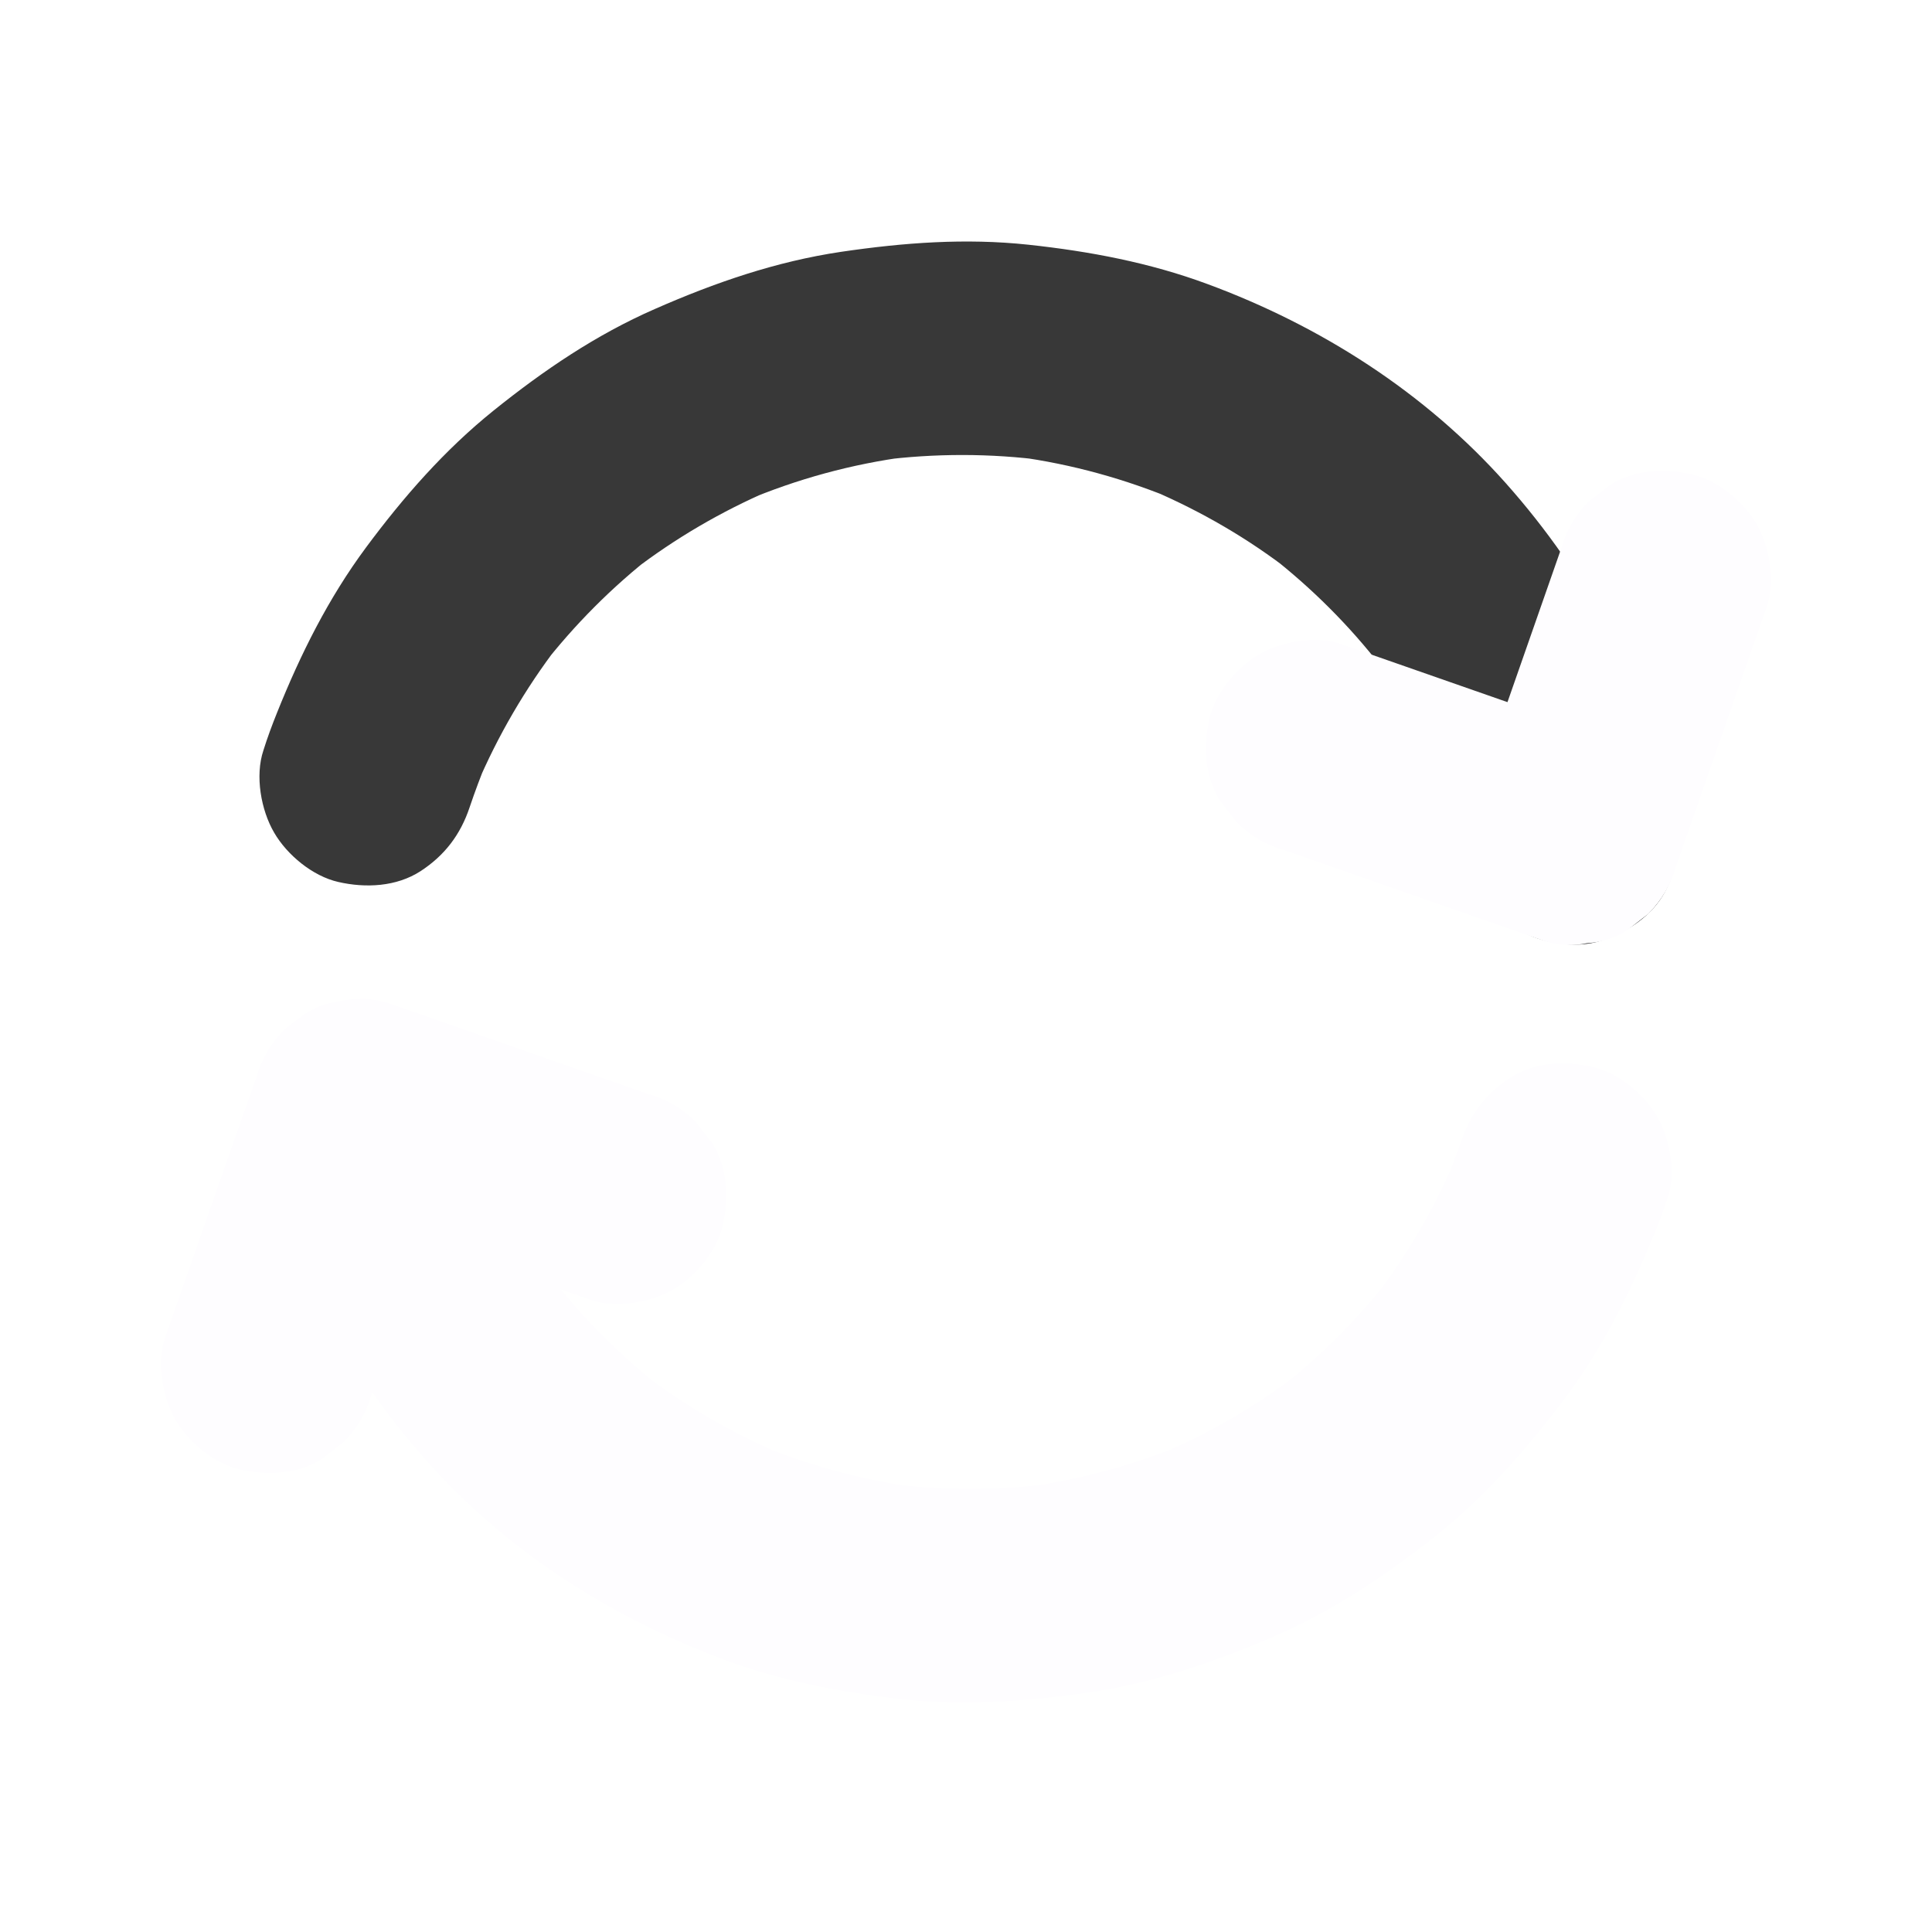
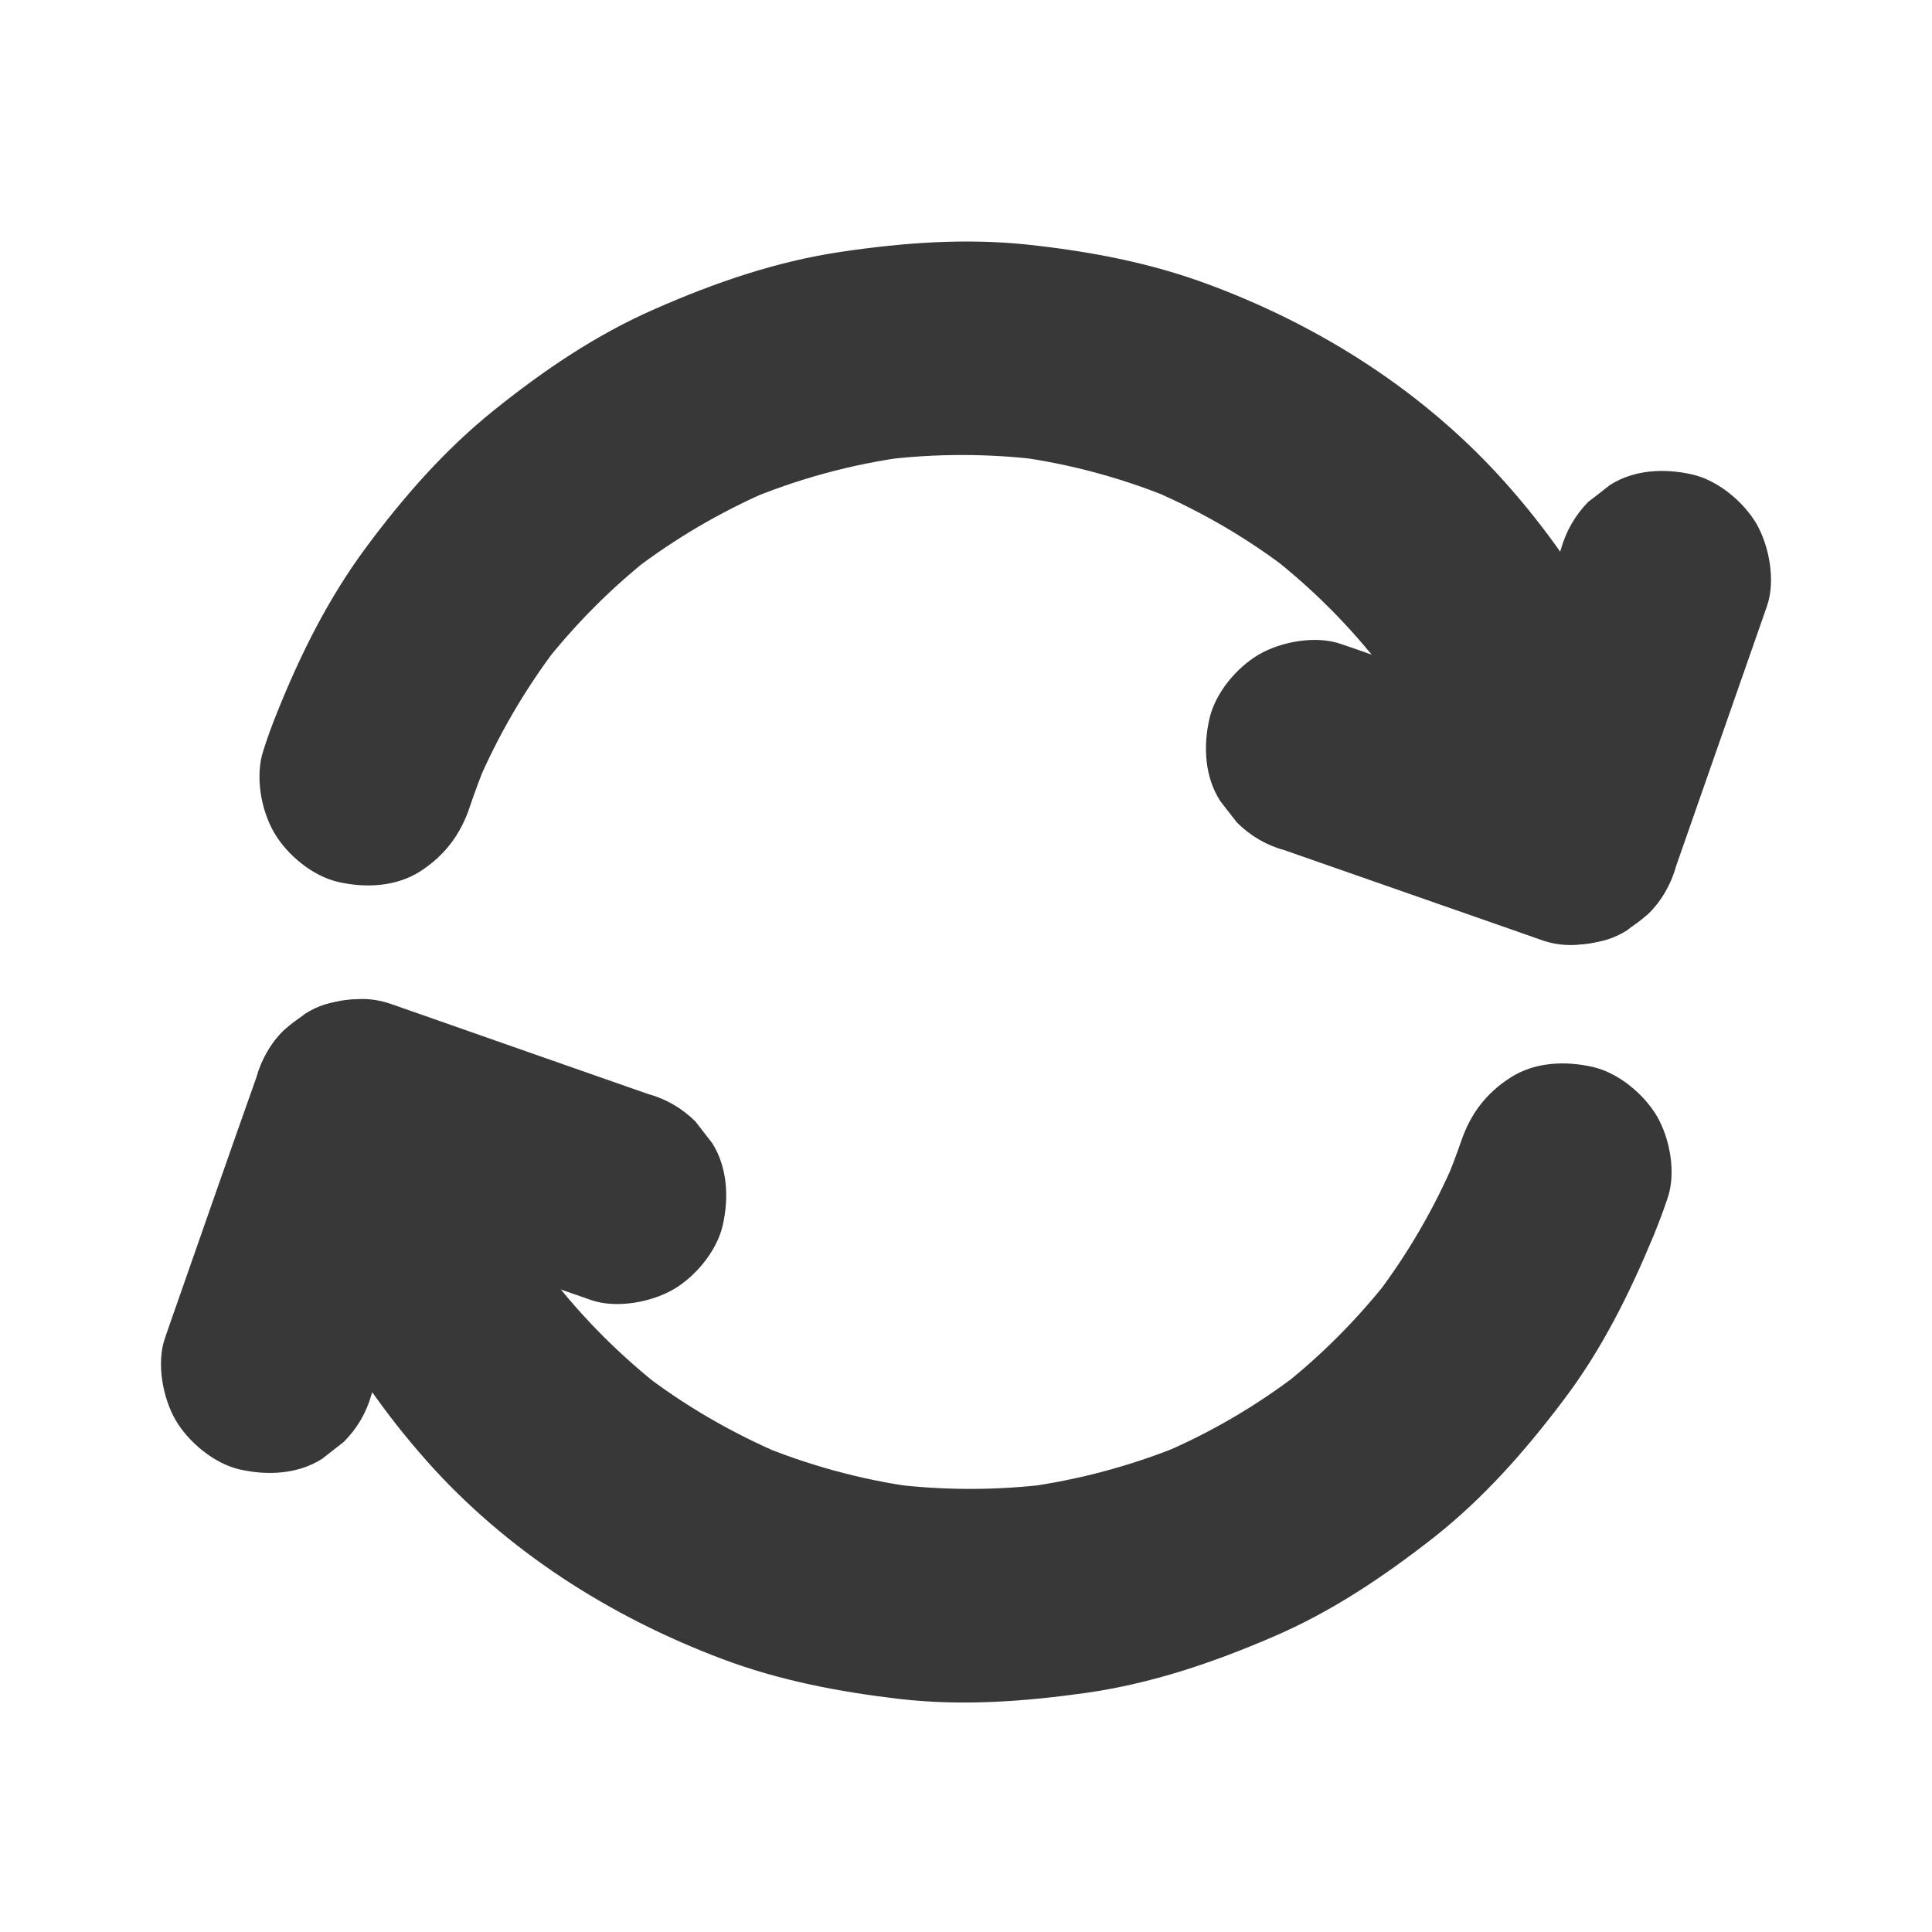
<svg xmlns="http://www.w3.org/2000/svg" width="12" height="12" viewBox="0 0 12 12" fill="none">
  <path d="M2.917 5.014C2.95 4.916 2.987 4.818 3.026 4.722C3.004 4.775 2.982 4.828 2.96 4.88C3.092 4.57 3.262 4.278 3.467 4.01C3.433 4.054 3.397 4.099 3.363 4.144C3.568 3.88 3.804 3.643 4.067 3.439C4.023 3.474 3.978 3.509 3.934 3.543C4.195 3.343 4.481 3.176 4.783 3.046C4.73 3.068 4.677 3.091 4.625 3.113C4.949 2.975 5.292 2.882 5.641 2.836C5.583 2.844 5.524 2.851 5.464 2.859C5.806 2.815 6.152 2.815 6.493 2.86C6.434 2.852 6.376 2.844 6.316 2.837C6.658 2.883 6.993 2.976 7.312 3.11C7.258 3.088 7.205 3.066 7.153 3.044C7.463 3.177 7.756 3.347 8.022 3.554C7.978 3.52 7.933 3.484 7.888 3.45C8.148 3.653 8.381 3.885 8.583 4.146C8.549 4.101 8.513 4.056 8.479 4.012C8.684 4.278 8.853 4.569 8.984 4.878C8.962 4.825 8.94 4.772 8.918 4.719C9.006 4.933 9.077 5.154 9.128 5.379C9.163 5.537 9.295 5.695 9.434 5.776C9.576 5.86 9.786 5.895 9.945 5.843C10.106 5.791 10.261 5.691 10.343 5.537C10.428 5.374 10.45 5.206 10.41 5.026C10.239 4.272 9.864 3.575 9.351 2.999C8.849 2.436 8.203 2.024 7.499 1.764C7.14 1.631 6.768 1.561 6.388 1.52C5.997 1.478 5.613 1.507 5.225 1.564C4.821 1.624 4.441 1.755 4.068 1.919C3.702 2.079 3.377 2.3 3.067 2.549C2.761 2.795 2.506 3.087 2.273 3.401C2.039 3.717 1.867 4.062 1.721 4.426C1.69 4.503 1.661 4.581 1.636 4.661C1.583 4.819 1.621 5.032 1.703 5.172C1.783 5.31 1.942 5.442 2.101 5.478C2.271 5.517 2.462 5.508 2.612 5.411C2.761 5.314 2.86 5.185 2.917 5.014L2.917 5.014Z" fill="#383838" />
-   <path d="M9.695 3.412C9.53 3.883 9.365 4.356 9.2 4.828C9.176 4.895 9.153 4.961 9.13 5.029C9.402 4.874 9.674 4.72 9.947 4.565C9.475 4.4 9.002 4.235 8.53 4.07C8.464 4.046 8.397 4.023 8.329 4C8.174 3.945 7.956 3.985 7.818 4.066C7.68 4.147 7.548 4.305 7.512 4.464C7.473 4.634 7.482 4.825 7.579 4.975C7.613 5.02 7.649 5.065 7.683 5.109C7.766 5.191 7.863 5.249 7.976 5.28C8.448 5.445 8.92 5.61 9.393 5.775C9.459 5.798 9.526 5.822 9.593 5.845C9.682 5.873 9.771 5.877 9.858 5.858C9.947 5.853 10.029 5.827 10.105 5.779C10.15 5.744 10.195 5.709 10.239 5.675C10.321 5.591 10.379 5.494 10.41 5.381C10.575 4.909 10.74 4.437 10.905 3.965C10.928 3.898 10.952 3.832 10.975 3.764C11.03 3.608 10.989 3.39 10.909 3.252C10.828 3.115 10.669 2.983 10.511 2.947C10.34 2.908 10.15 2.916 9.999 3.013C9.955 3.048 9.91 3.083 9.865 3.117C9.783 3.201 9.727 3.299 9.695 3.412L9.695 3.412Z" fill="#FEFDFF" />
-   <path d="M9.075 7.09C9.044 7.179 9.01 7.267 8.975 7.354C8.997 7.3 9.019 7.247 9.041 7.195C8.909 7.506 8.738 7.8 8.531 8.068C8.566 8.023 8.601 7.978 8.635 7.934C8.432 8.194 8.199 8.428 7.939 8.63C7.983 8.596 8.028 8.56 8.072 8.526C7.806 8.731 7.514 8.902 7.205 9.032C7.258 9.01 7.311 8.988 7.364 8.966C7.042 9.1 6.704 9.192 6.36 9.238C6.419 9.23 6.478 9.223 6.537 9.215C6.195 9.259 5.85 9.259 5.509 9.214C5.567 9.222 5.626 9.23 5.686 9.237C5.344 9.191 5.009 9.098 4.69 8.964C4.743 8.986 4.796 9.008 4.849 9.03C4.539 8.897 4.246 8.727 3.979 8.52C4.024 8.554 4.069 8.59 4.113 8.624C3.854 8.421 3.621 8.189 3.419 7.928C3.453 7.973 3.489 8.018 3.523 8.062C3.318 7.796 3.148 7.505 3.018 7.196C3.04 7.249 3.062 7.302 3.084 7.355C2.996 7.141 2.925 6.92 2.874 6.695C2.838 6.537 2.706 6.379 2.568 6.298C2.425 6.214 2.216 6.179 2.056 6.231C1.896 6.283 1.741 6.383 1.659 6.537C1.573 6.7 1.551 6.868 1.592 7.048C1.763 7.801 2.136 8.493 2.646 9.069C3.144 9.632 3.789 10.042 4.488 10.305C4.845 10.439 5.214 10.509 5.591 10.553C5.978 10.597 6.359 10.569 6.745 10.515C7.151 10.457 7.53 10.329 7.906 10.167C8.273 10.01 8.597 9.791 8.91 9.546C9.218 9.302 9.471 9.014 9.707 8.702C9.946 8.388 10.118 8.042 10.269 7.679C10.301 7.601 10.33 7.524 10.357 7.444C10.412 7.287 10.373 7.072 10.291 6.932C10.21 6.795 10.052 6.663 9.893 6.627C9.723 6.588 9.532 6.596 9.382 6.693C9.23 6.79 9.133 6.919 9.075 7.09L9.075 7.09Z" fill="#FEFDFF" />
-   <path d="M2.307 8.663C2.471 8.191 2.637 7.718 2.802 7.246C2.825 7.18 2.848 7.113 2.872 7.045C2.599 7.2 2.327 7.355 2.055 7.51C2.526 7.674 2.999 7.84 3.471 8.005C3.538 8.028 3.604 8.051 3.672 8.075C3.828 8.129 4.045 8.089 4.184 8.008C4.321 7.928 4.453 7.769 4.489 7.611C4.528 7.44 4.519 7.25 4.423 7.099C4.388 7.055 4.353 7.009 4.319 6.965C4.235 6.883 4.138 6.826 4.025 6.795C3.554 6.63 3.081 6.465 2.609 6.299C2.542 6.276 2.476 6.253 2.408 6.229C2.319 6.202 2.231 6.197 2.143 6.217C2.055 6.221 1.973 6.247 1.896 6.296C1.852 6.33 1.806 6.366 1.762 6.4C1.68 6.483 1.623 6.581 1.592 6.693C1.425 7.164 1.26 7.637 1.095 8.109C1.072 8.175 1.048 8.242 1.025 8.31C0.97 8.466 1.011 8.683 1.091 8.821C1.172 8.959 1.331 9.091 1.489 9.127C1.66 9.166 1.85 9.157 2.001 9.061C2.045 9.026 2.09 8.991 2.135 8.956C2.218 8.873 2.276 8.774 2.307 8.663L2.307 8.663Z" fill="#FEFDFF" />
+   <path d="M9.695 3.412C9.53 3.883 9.365 4.356 9.2 4.828C9.176 4.895 9.153 4.961 9.13 5.029C9.402 4.874 9.674 4.72 9.947 4.565C9.475 4.4 9.002 4.235 8.53 4.07C8.464 4.046 8.397 4.023 8.329 4C8.174 3.945 7.956 3.985 7.818 4.066C7.68 4.147 7.548 4.305 7.512 4.464C7.473 4.634 7.482 4.825 7.579 4.975C7.613 5.02 7.649 5.065 7.683 5.109C7.766 5.191 7.863 5.249 7.976 5.28C8.448 5.445 8.92 5.61 9.393 5.775C9.459 5.798 9.526 5.822 9.593 5.845C9.682 5.873 9.771 5.877 9.858 5.858C9.947 5.853 10.029 5.827 10.105 5.779C10.15 5.744 10.195 5.709 10.239 5.675C10.321 5.591 10.379 5.494 10.41 5.381C10.575 4.909 10.74 4.437 10.905 3.965C10.928 3.898 10.952 3.832 10.975 3.764C11.03 3.608 10.989 3.39 10.909 3.252C10.828 3.115 10.669 2.983 10.511 2.947C10.34 2.908 10.15 2.916 9.999 3.013C9.955 3.048 9.91 3.083 9.865 3.117C9.783 3.201 9.727 3.299 9.695 3.412L9.695 3.412Z" fill="#383838" />
+   <path d="M9.075 7.09C9.044 7.179 9.01 7.267 8.975 7.354C8.997 7.3 9.019 7.247 9.041 7.195C8.909 7.506 8.738 7.8 8.531 8.068C8.566 8.023 8.601 7.978 8.635 7.934C8.432 8.194 8.199 8.428 7.939 8.63C7.983 8.596 8.028 8.56 8.072 8.526C7.806 8.731 7.514 8.902 7.205 9.032C7.258 9.01 7.311 8.988 7.364 8.966C7.042 9.1 6.704 9.192 6.36 9.238C6.419 9.23 6.478 9.223 6.537 9.215C6.195 9.259 5.85 9.259 5.509 9.214C5.567 9.222 5.626 9.23 5.686 9.237C5.344 9.191 5.009 9.098 4.69 8.964C4.743 8.986 4.796 9.008 4.849 9.03C4.539 8.897 4.246 8.727 3.979 8.52C4.024 8.554 4.069 8.59 4.113 8.624C3.854 8.421 3.621 8.189 3.419 7.928C3.453 7.973 3.489 8.018 3.523 8.062C3.318 7.796 3.148 7.505 3.018 7.196C3.04 7.249 3.062 7.302 3.084 7.355C2.996 7.141 2.925 6.92 2.874 6.695C2.838 6.537 2.706 6.379 2.568 6.298C2.425 6.214 2.216 6.179 2.056 6.231C1.896 6.283 1.741 6.383 1.659 6.537C1.573 6.7 1.551 6.868 1.592 7.048C1.763 7.801 2.136 8.493 2.646 9.069C3.144 9.632 3.789 10.042 4.488 10.305C4.845 10.439 5.214 10.509 5.591 10.553C5.978 10.597 6.359 10.569 6.745 10.515C7.151 10.457 7.53 10.329 7.906 10.167C8.273 10.01 8.597 9.791 8.91 9.546C9.218 9.302 9.471 9.014 9.707 8.702C9.946 8.388 10.118 8.042 10.269 7.679C10.301 7.601 10.33 7.524 10.357 7.444C10.412 7.287 10.373 7.072 10.291 6.932C10.21 6.795 10.052 6.663 9.893 6.627C9.723 6.588 9.532 6.596 9.382 6.693C9.23 6.79 9.133 6.919 9.075 7.09L9.075 7.09Z" fill="#383838" />
+   <path d="M2.307 8.663C2.471 8.191 2.637 7.718 2.802 7.246C2.825 7.18 2.848 7.113 2.872 7.045C2.599 7.2 2.327 7.355 2.055 7.51C2.526 7.674 2.999 7.84 3.471 8.005C3.538 8.028 3.604 8.051 3.672 8.075C3.828 8.129 4.045 8.089 4.184 8.008C4.321 7.928 4.453 7.769 4.489 7.611C4.528 7.44 4.519 7.25 4.423 7.099C4.388 7.055 4.353 7.009 4.319 6.965C4.235 6.883 4.138 6.826 4.025 6.795C3.554 6.63 3.081 6.465 2.609 6.299C2.542 6.276 2.476 6.253 2.408 6.229C2.319 6.202 2.231 6.197 2.143 6.217C2.055 6.221 1.973 6.247 1.896 6.296C1.852 6.33 1.806 6.366 1.762 6.4C1.68 6.483 1.623 6.581 1.592 6.693C1.425 7.164 1.26 7.637 1.095 8.109C1.072 8.175 1.048 8.242 1.025 8.31C0.97 8.466 1.011 8.683 1.091 8.821C1.172 8.959 1.331 9.091 1.489 9.127C1.66 9.166 1.85 9.157 2.001 9.061C2.045 9.026 2.09 8.991 2.135 8.956C2.218 8.873 2.276 8.774 2.307 8.663L2.307 8.663Z" fill="#383838" />
</svg>
